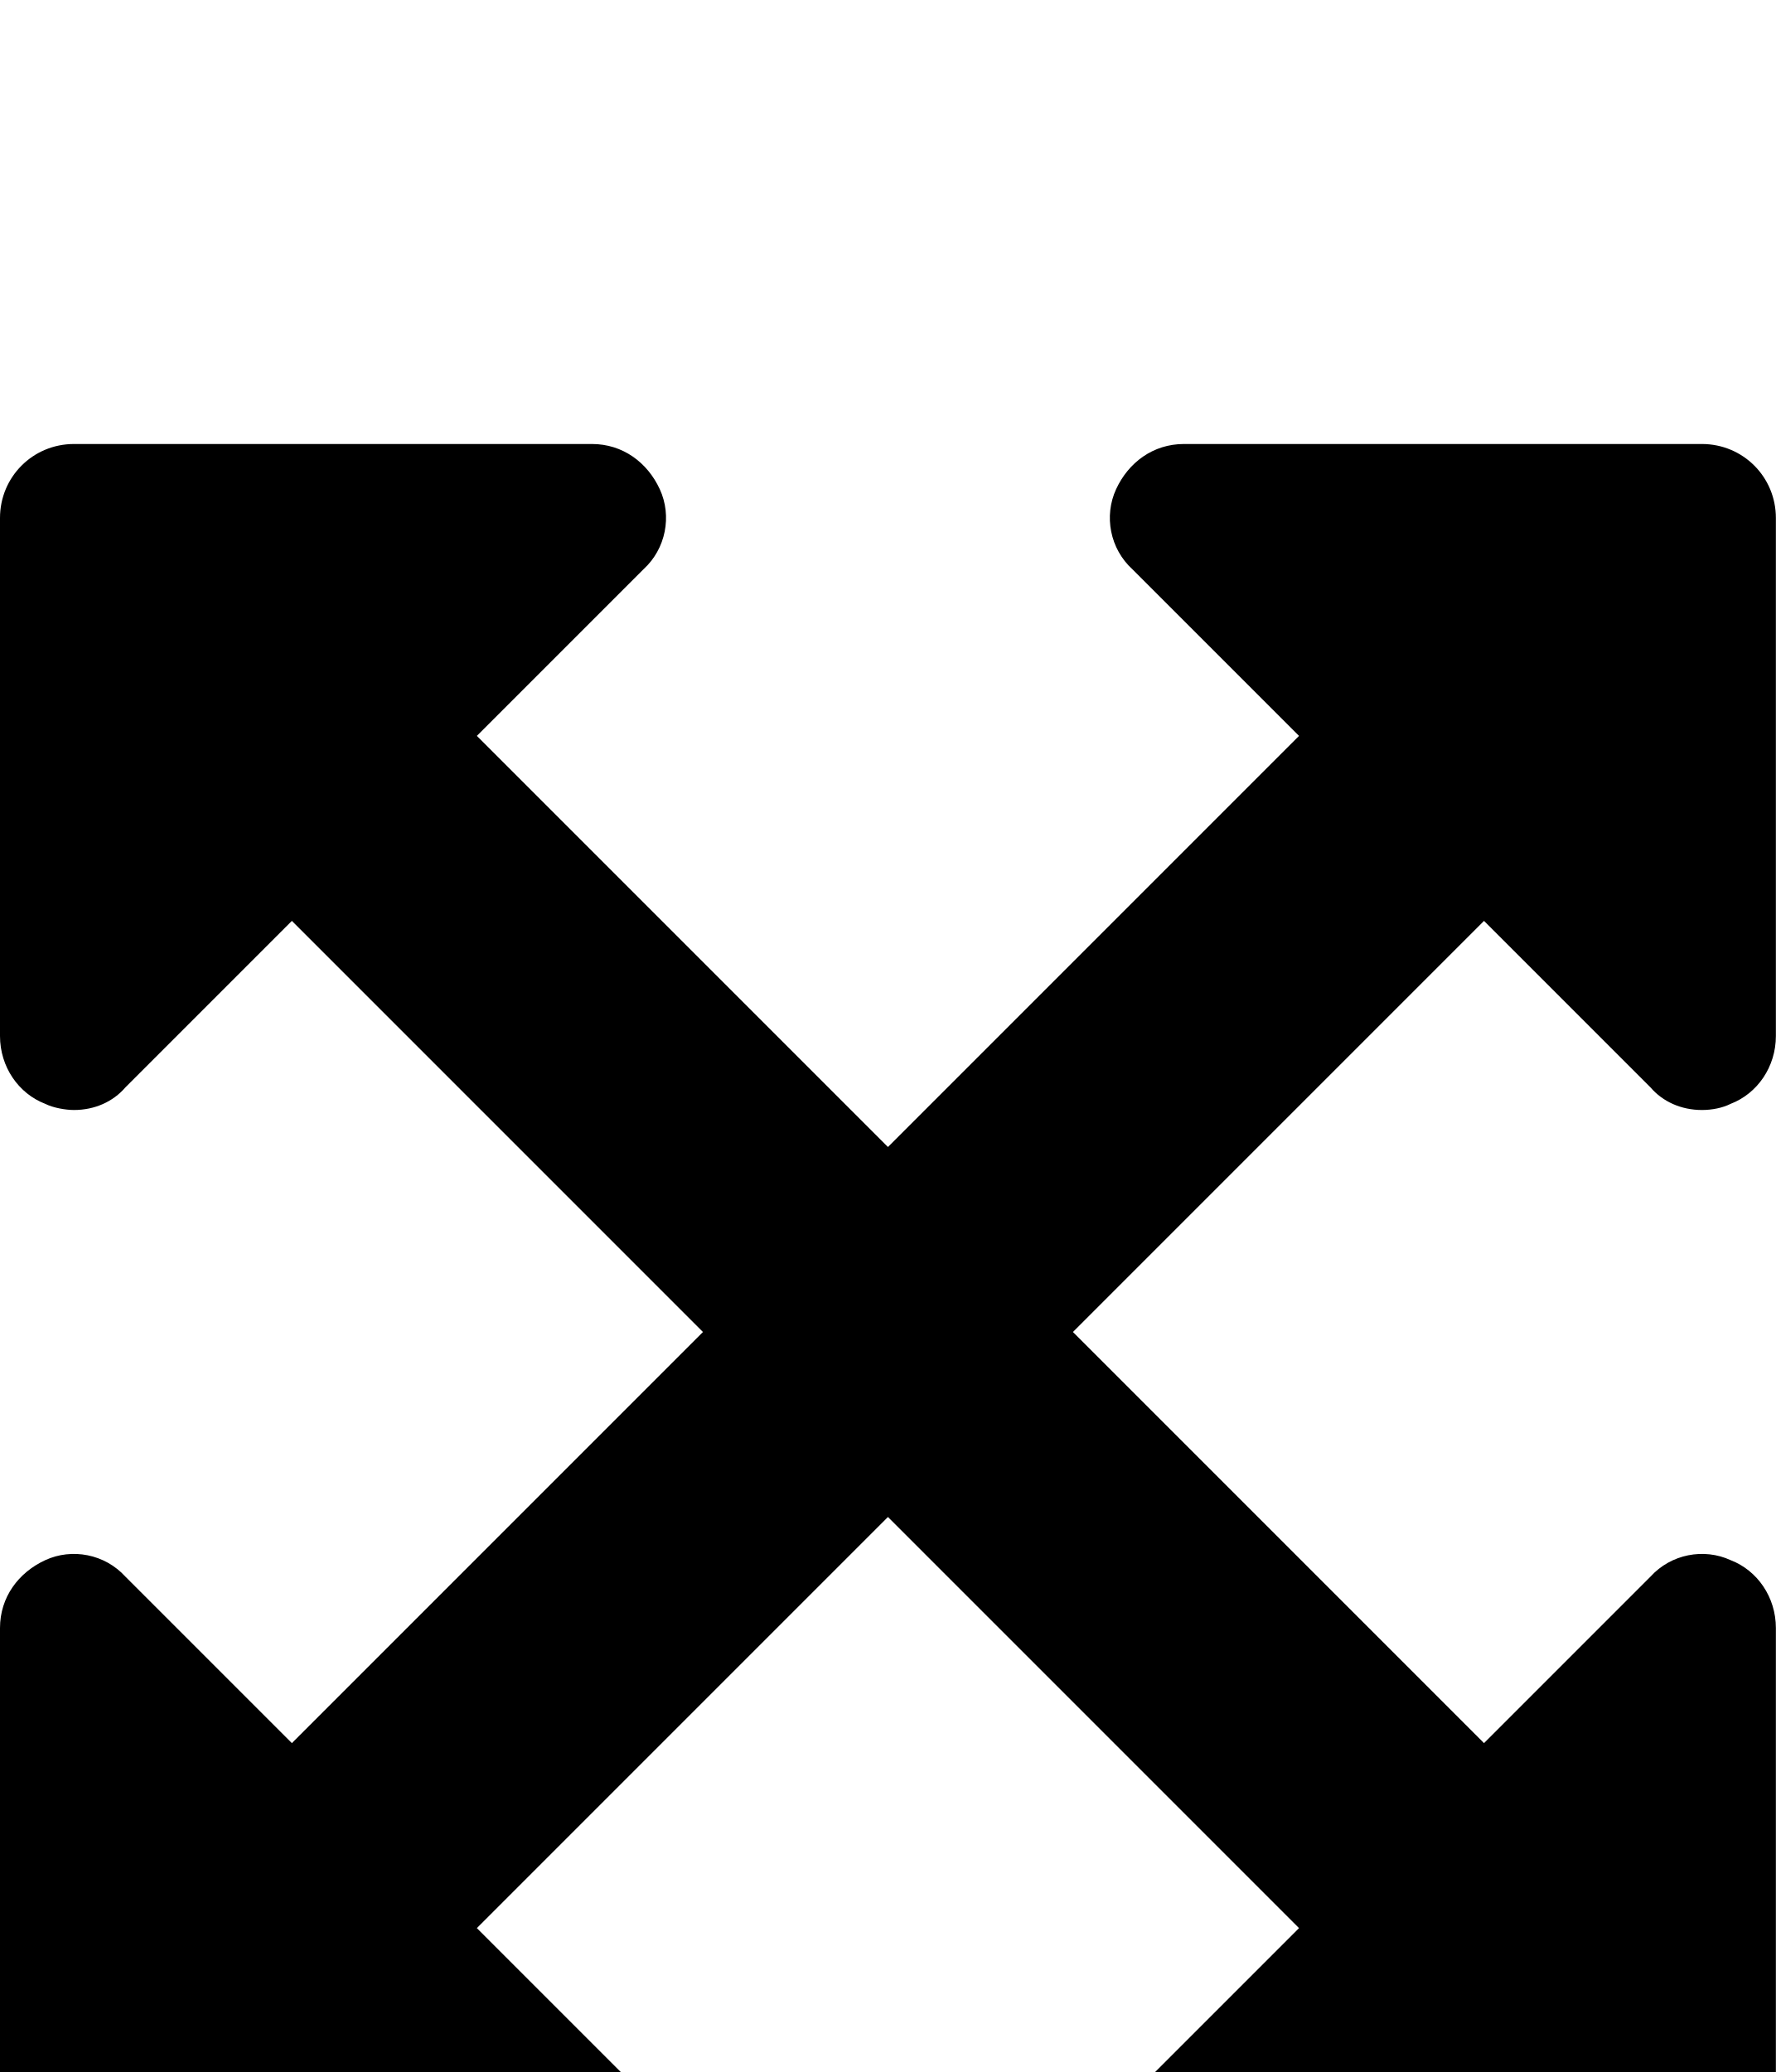
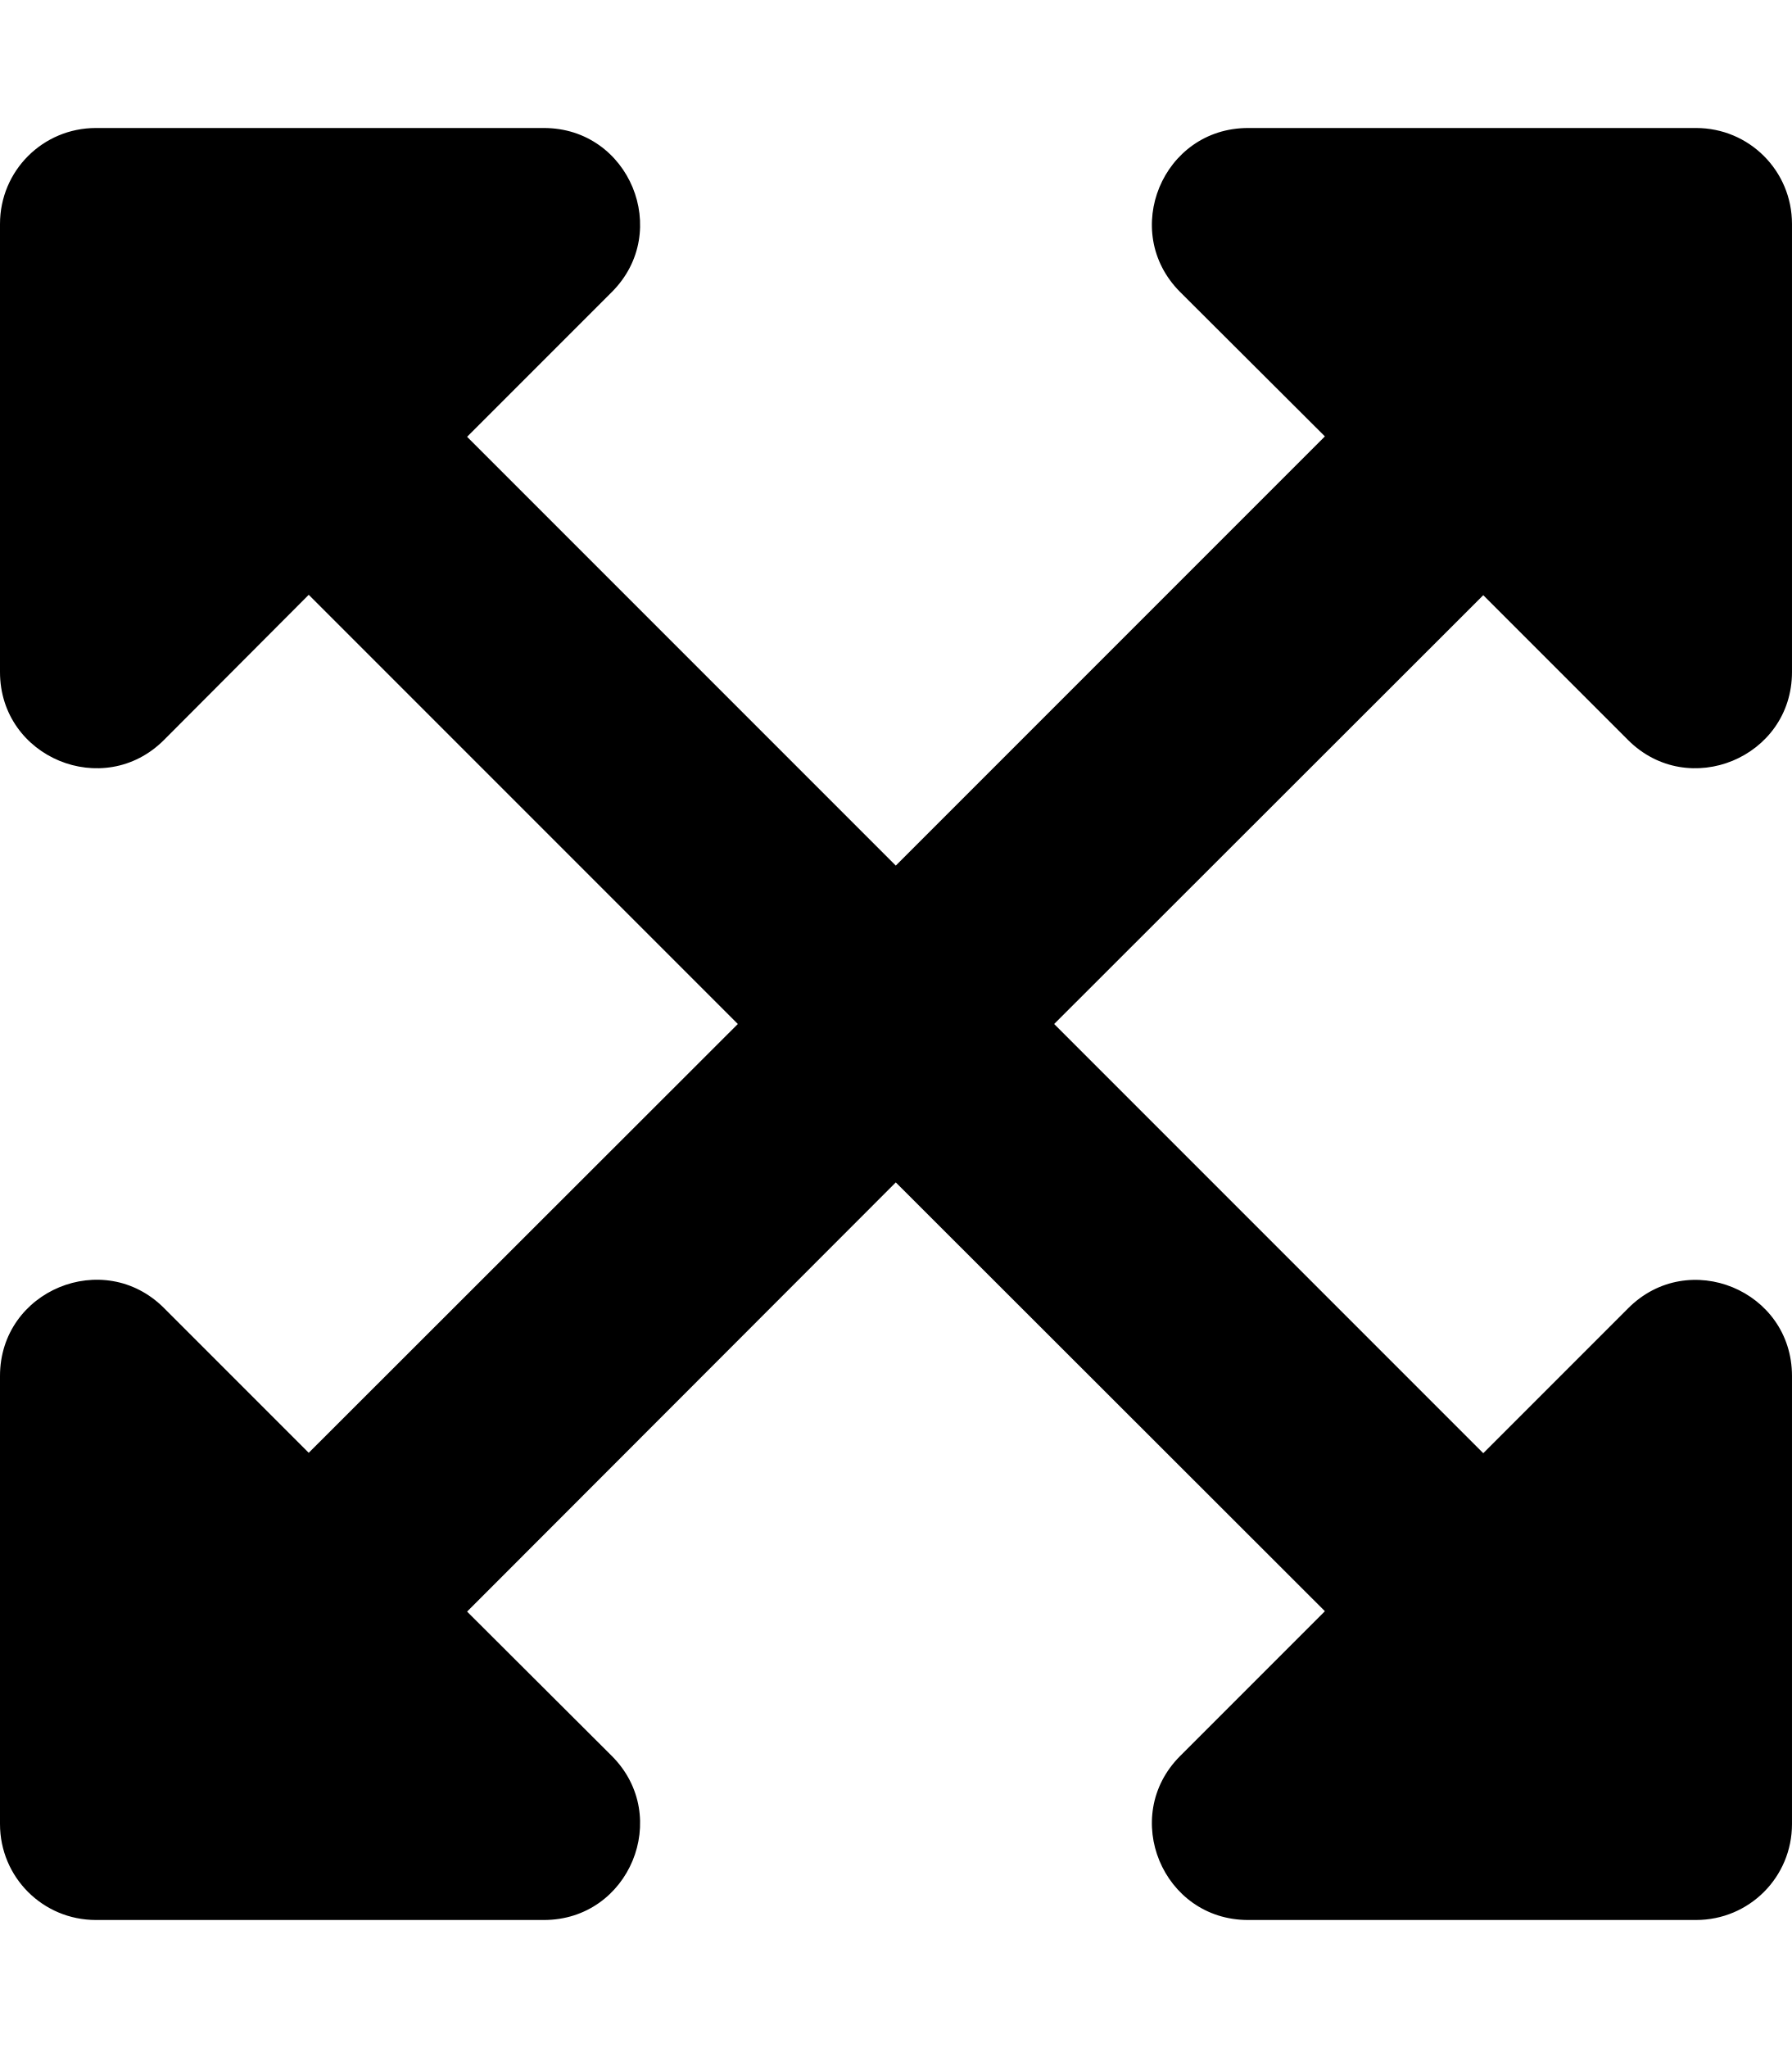
- <svg xmlns="http://www.w3.org/2000/svg" viewBox="0 -144 864 1008">
-   <path fill="currentColor" d="M803 385l-81-81-200 200 200 200 81-81c10-11 26-14 39-8 13 5 22 18 22 33v252c0 20-16 36-36 36H576c-15 0-27-9-33-22s-3-29 8-39l81-81-200-200-200 200 81 81c11 10 14 26 8 39s-18 22-33 22H36c-20 0-36-16-36-36V648c0-15 9-27 22-33s29-3 39 8l81 81 200-200-200-200-81 81c-6 7-15 11-25 11-4 0-10-1-14-3-13-5-22-18-22-33V108c0-20 16-36 36-36h252c15 0 27 9 33 22s3 29-8 39l-81 81 200 200 200-200-81-81c-11-10-14-26-8-39s18-22 33-22h252c20 0 36 16 36 36v252c0 15-9 28-22 33-4 2-9 3-14 3-10 0-19-4-25-11z" />
+ <svg xmlns="http://www.w3.org/2000/svg" viewBox="0 0 448.1 512">
+   <path d="M448.1 344v112c0 13.3-10.7 24-24 24h-112c-21.4 0-32.1-25.9-17-41l36.2-36.2L224 295.6 116.8 402.9 153 439c15.1 15.1 4.4 41-17 41H24c-13.3 0-24-10.7-24-24V344c0-21.4 25.9-32.1 41-17l36.2 36.2L184.5 256 77.2 148.7 41 185c-15.1 15.1-41 4.4-41-17V56c0-13.3 10.7-24 24-24h112c21.4 0 32.1 25.9 17 41l-36.2 36.2L224 216.4l107.3-107.3L295.1 73c-15.1-15.1-4.4-41 17-41h112c13.3 0 24 10.7 24 24v112c0 21.4-25.9 32.1-41 17l-36.2-36.2L263.6 256l107.3 107.3 36.2-36.2c15.1-15.2 41-4.5 41 16.9z" />
</svg>
